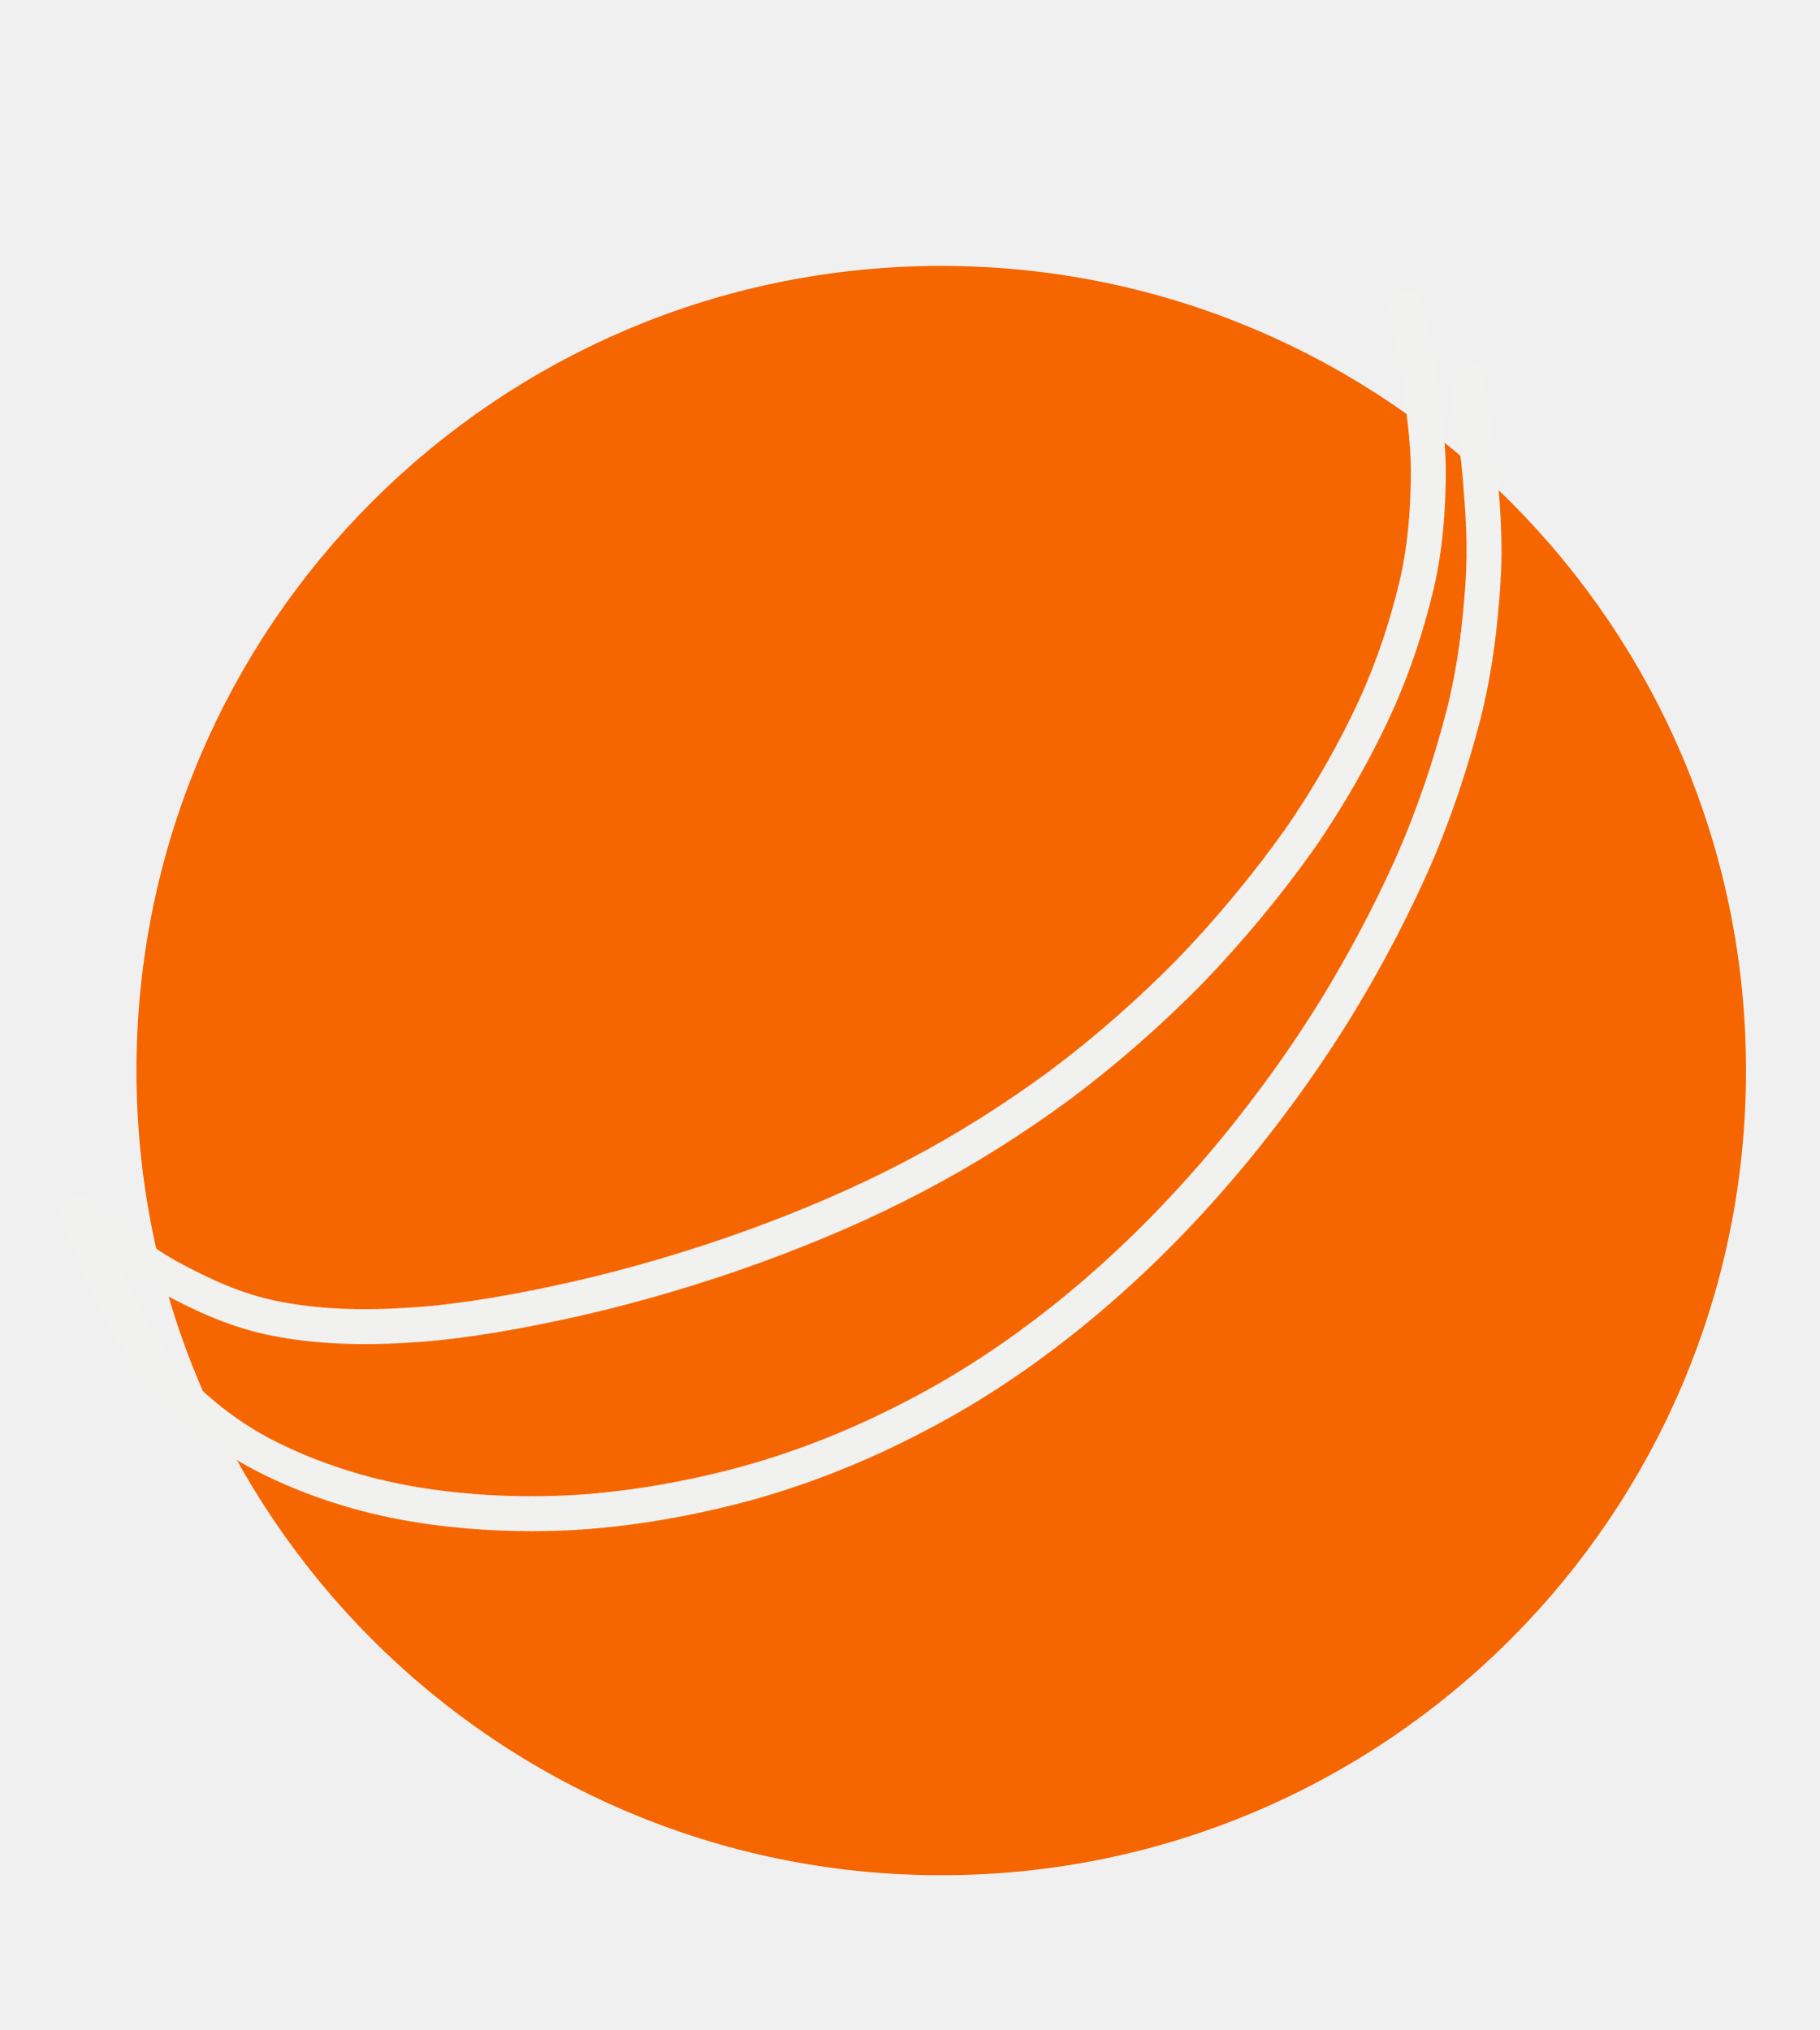
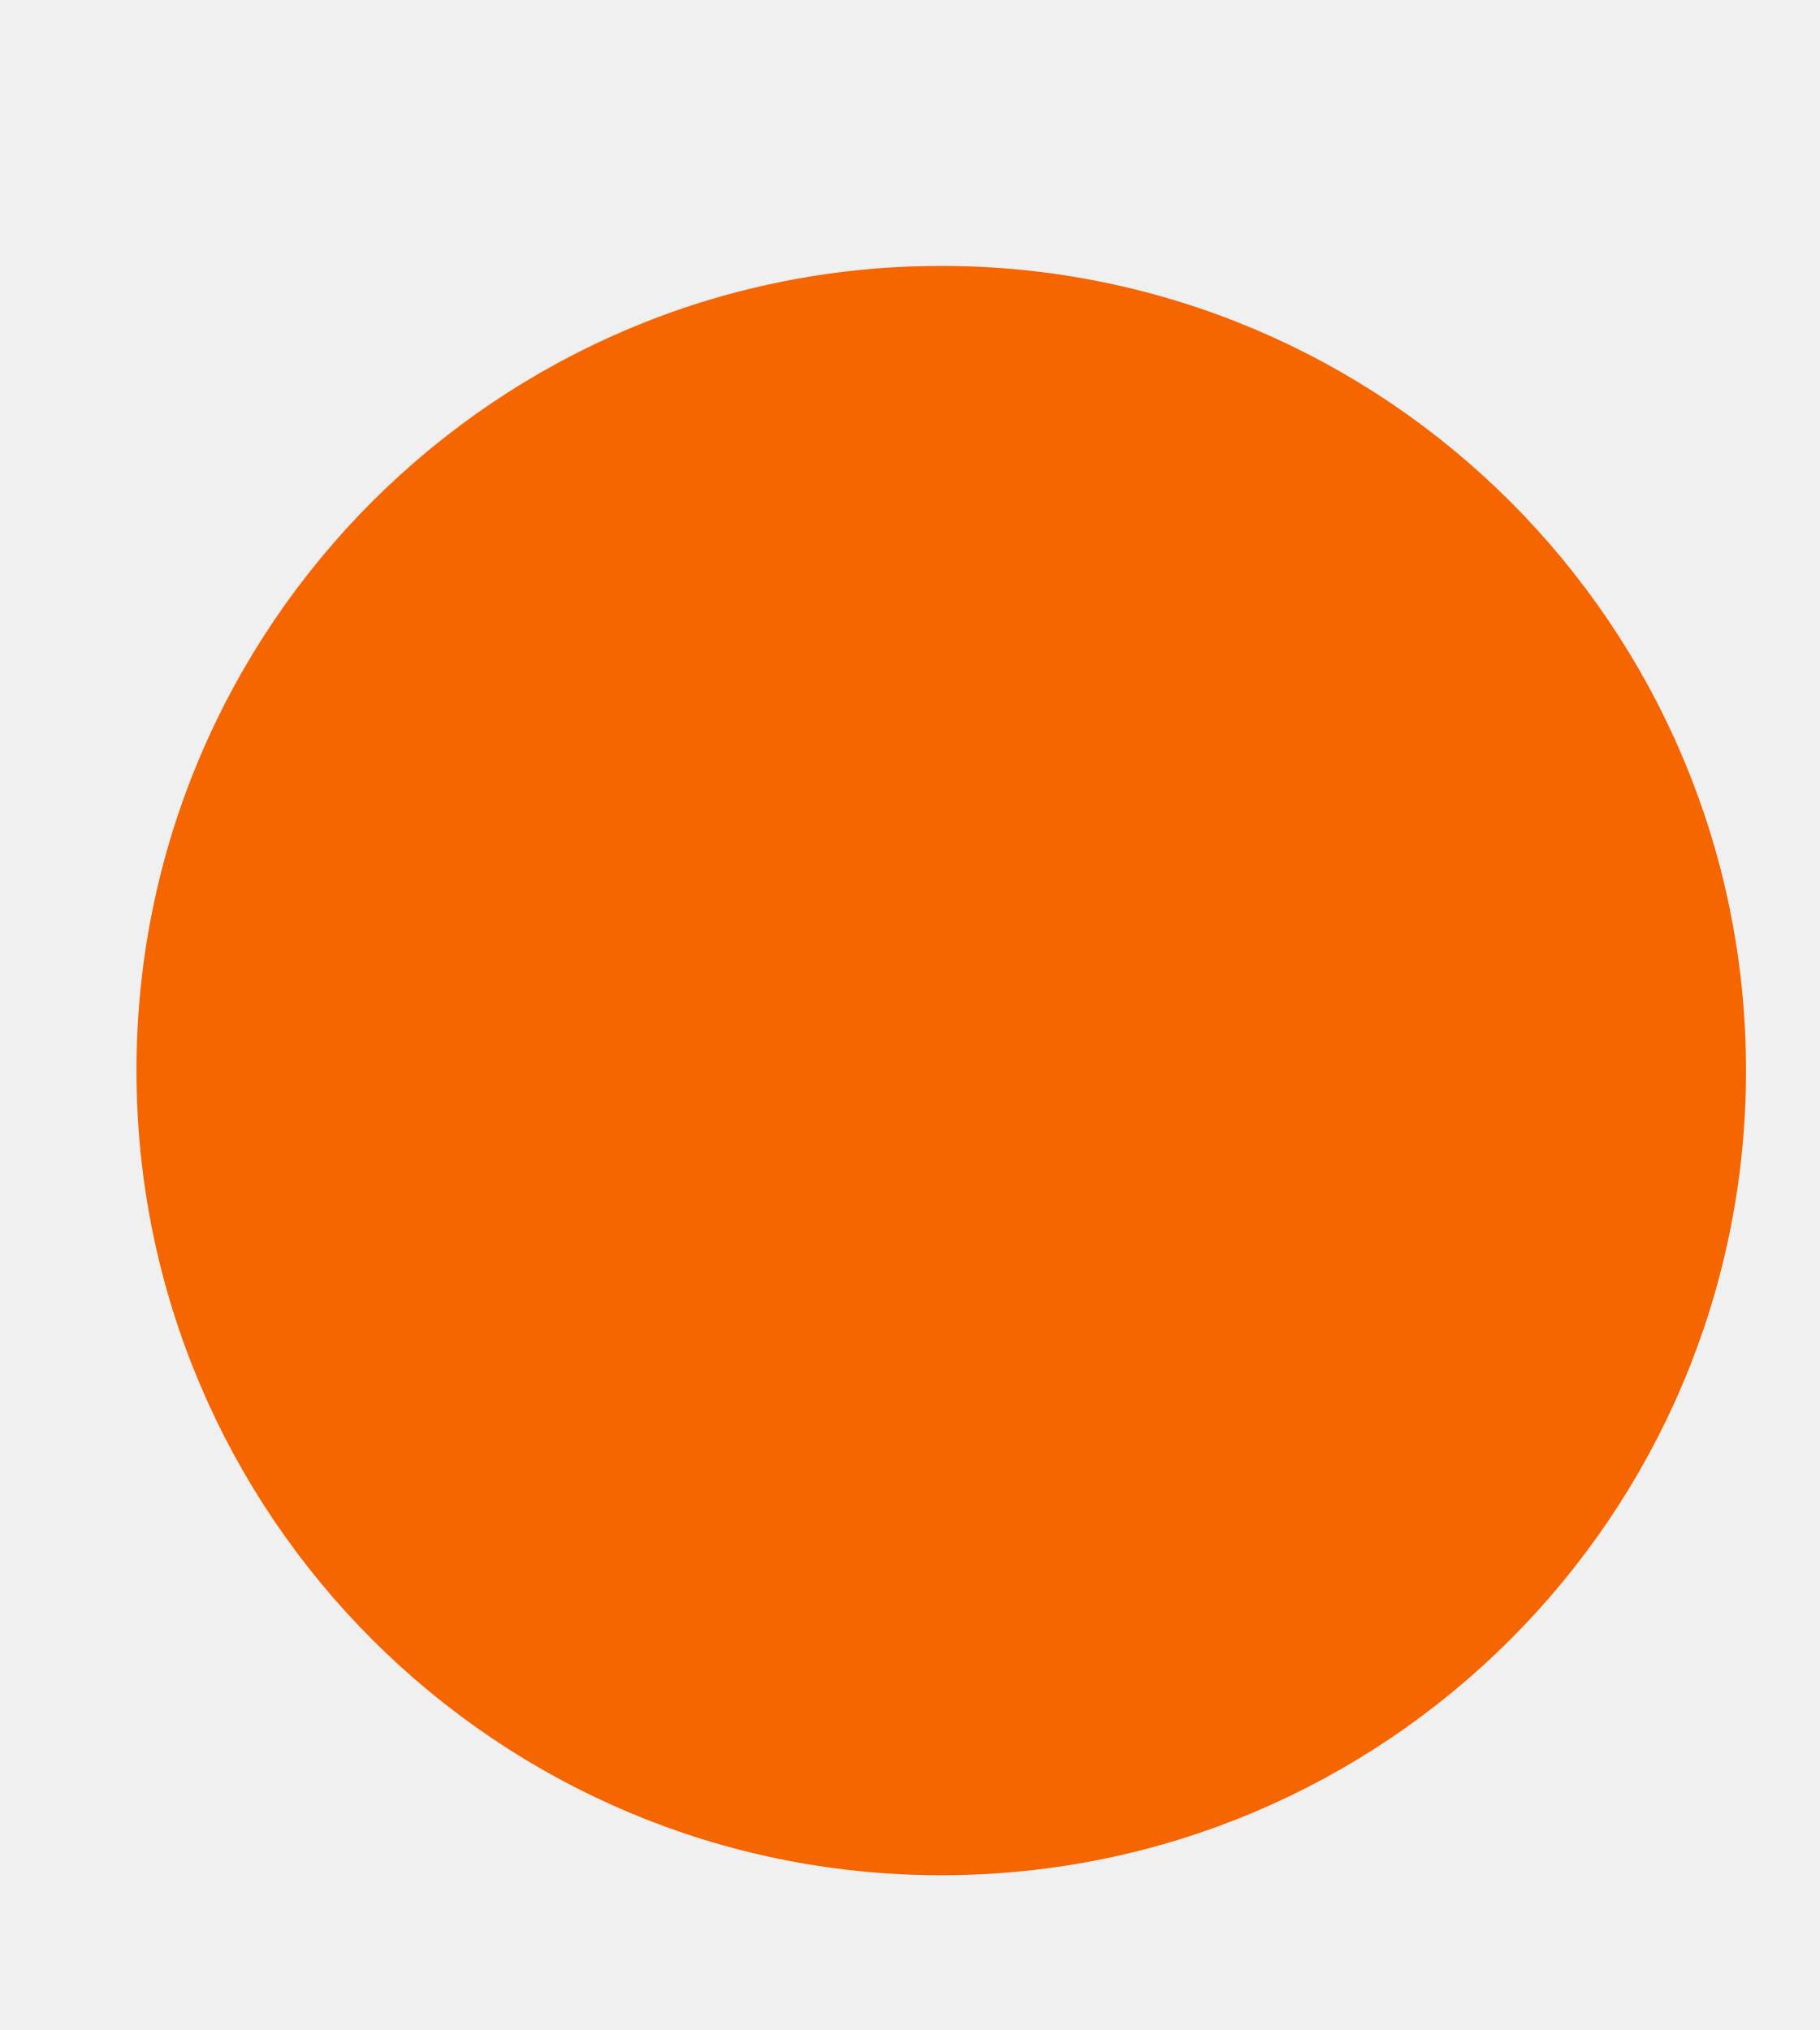
<svg xmlns="http://www.w3.org/2000/svg" viewBox="36 0 520 580" aria-hidden="true">
  <style>
-     .draw-in path { stroke-dasharray: 1; stroke-dashoffset: 1; animation: draw 1.6s cubic-bezier(.16,1,.3,1) .5s forwards; }
+     .draw-in path { stroke-dasharray: 1; stroke-dashoffset: 1; opacity: 0; animation: draw 1.6s cubic-bezier(.16,1,.3,1) .5s forwards; }
    .cut-in { opacity: 0; animation: show .9s ease-out 1.1s forwards; }
    .ship-in { opacity: 0; transform: translate(-40px, 30px) rotate(-8deg); transform-origin: 440px 80px; animation: fly 1.4s cubic-bezier(.16,1,.3,1) .5s forwards; }
    .done-in { opacity: 0; animation: show 1.2s ease-out .4s forwards; }
-     @keyframes draw { to { stroke-dashoffset: 0; } }
+     /* Hidden until the stroke starts: a zero-length dash with round caps would otherwise show as a dot at each end. */
+     @keyframes draw { 0% { opacity: 0; } 2% { opacity: 1; } 100% { opacity: 1; stroke-dashoffset: 0; } }
    @keyframes show { to { opacity: 1; } }
    @keyframes fly { to { opacity: 1; transform: none; } }
    @media (prefers-reduced-motion: reduce) { .draw-in path, .cut-in, .ship-in, .done-in { animation: none; stroke-dashoffset: 0; opacity: 1; transform: none; } }
  </style>
  <defs>
    <linearGradient id="st-globe" x1="0.18" y1="0.08" x2="0.82" y2="0.96">
      <stop offset="0" stop-color="#FF8F3F" />
      <stop offset="0.45" stop-color="#F56600" />
      <stop offset="1" stop-color="#B84A00" />
    </linearGradient>
    <mask id="st-cut" maskUnits="userSpaceOnUse" x="0" y="0" width="640" height="640">
      <rect width="640" height="640" fill="#fff" />
      <path d="M58 346 C 62.3 349.1 74.6 359.7 84.1 364.9 C 93.6 370 103.1 374.6 114.8 376.9 C 126.4 379.2 139.5 379.7 153.9 378.7 C 168.3 377.8 185 374.8 201.3 371.1 C 217.5 367.4 235.1 362.2 251.1 356.4 C 267.1 350.6 282.8 343.9 297.4 336.2 C 312.1 328.5 325.8 319.8 339 310.1 C 352.1 300.3 364.7 289.2 376.1 277.6 C 387.4 265.9 398.2 252.8 407.1 240.3 C 415.9 227.7 423.4 214.3 429 202.1 C 434.6 189.9 438.3 177.9 440.9 167.1 C 443.4 156.3 444 146.5 444.2 137.3 C 444.4 128 443.2 119.8 442.2 111.6 C 441.2 103.4 438.7 91.9 438 88 L 455 108 C 455.7 112.7 458.2 126.1 459 136 C 459.8 145.8 460.6 155.7 459.8 167.1 C 459 178.5 457.7 190.7 454.3 204.2 C 450.8 217.7 445.9 232.9 439.1 248.1 C 432.2 263.4 423.1 280.4 413 295.8 C 403 311.2 390.8 327.1 378.5 340.7 C 366.3 354.3 353 366.8 339.5 377.5 C 326.1 388.1 312.3 397.2 297.6 404.8 C 282.9 412.5 267.5 418.8 251.5 423.4 C 235.6 427.9 218.2 431.1 201.9 432.2 C 185.7 433.3 168.5 432.4 154 429.9 C 139.5 427.5 125.8 422.9 114.8 417.6 C 103.7 412.4 94.9 405.6 87.4 398.3 C 80 391 75 382.6 70.1 373.9 C 65.2 365.2 60 350.6 58 346 Z" fill="#000" class="cut-in" />
    </mask>
  </defs>
  <g mask="url(#st-cut)">
    <circle cx="305" cy="306" r="230" fill="#F56600" />
  </g>
  <g fill="none" stroke="#F1F1EF" stroke-width="10" stroke-linecap="round" stroke-linejoin="round">
    <g class="draw-in">
      <path d="M58 346 C 62.3 349.1 74.6 359.7 84.1 364.9 C 93.6 370 103.1 374.6 114.8 376.9 C 126.4 379.2 139.5 379.7 153.9 378.7 C 168.3 377.8 185 374.8 201.3 371.1 C 217.5 367.4 235.1 362.2 251.1 356.4 C 267.1 350.6 282.8 343.9 297.4 336.2 C 312.1 328.5 325.8 319.8 339 310.1 C 352.1 300.3 364.7 289.2 376.1 277.6 C 387.4 265.9 398.2 252.8 407.1 240.3 C 415.9 227.7 423.4 214.3 429 202.1 C 434.6 189.9 438.3 177.9 440.9 167.1 C 443.4 156.3 444 146.5 444.2 137.3 C 444.4 128 443.2 119.8 442.2 111.6 C 441.2 103.4 438.7 91.9 438 88" pathLength="1" />
      <path d="M58 346 C 60 350.6 65.2 365.2 70.1 373.9 C 75 382.6 80 391 87.4 398.3 C 94.9 405.6 103.7 412.4 114.8 417.6 C 125.8 422.9 139.5 427.5 154 429.9 C 168.5 432.4 185.7 433.3 201.9 432.2 C 218.2 431.1 235.6 427.9 251.5 423.4 C 267.5 418.8 282.9 412.5 297.6 404.8 C 312.3 397.2 326.1 388.1 339.5 377.5 C 353 366.8 366.3 354.3 378.5 340.7 C 390.8 327.1 403 311.2 413 295.8 C 423.1 280.4 432.2 263.4 439.1 248.1 C 445.9 232.9 450.8 217.7 454.3 204.2 C 457.7 190.7 459 178.5 459.8 167.1 C 460.6 155.7 459.8 145.8 459 136 C 458.2 126.1 455.7 112.7 455 108" pathLength="1" />
    </g>
  </g>
</svg>
